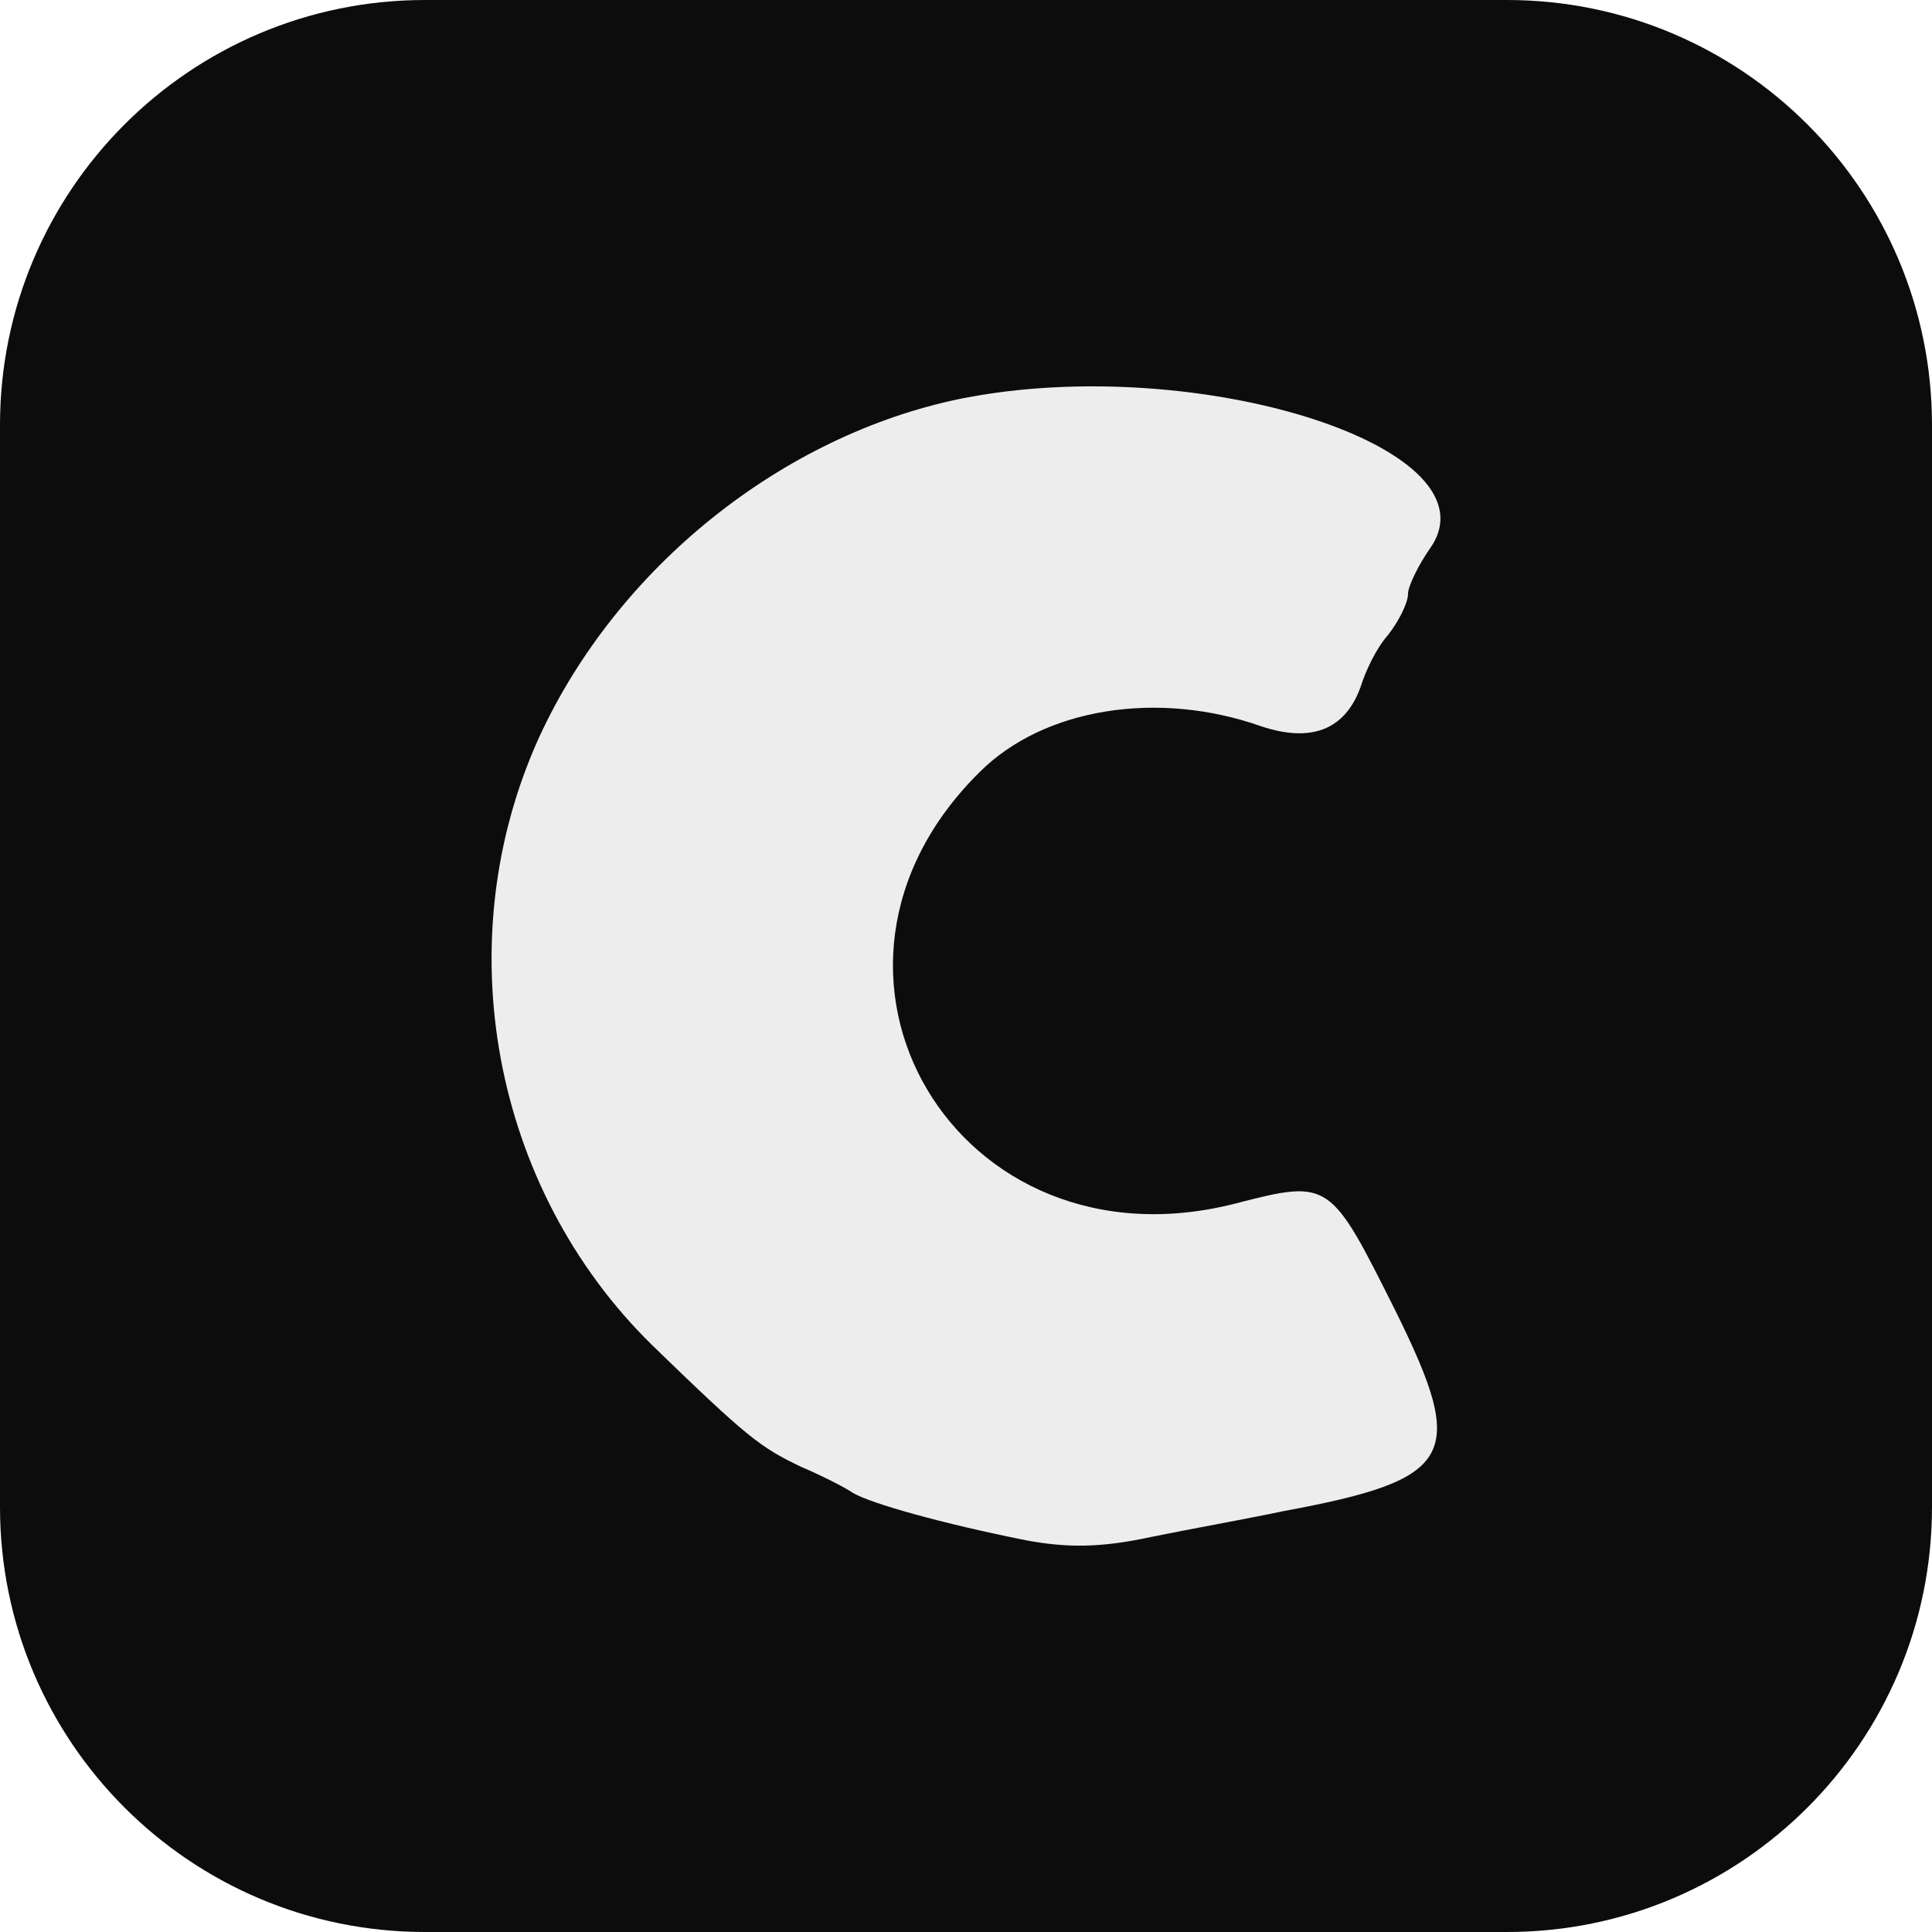
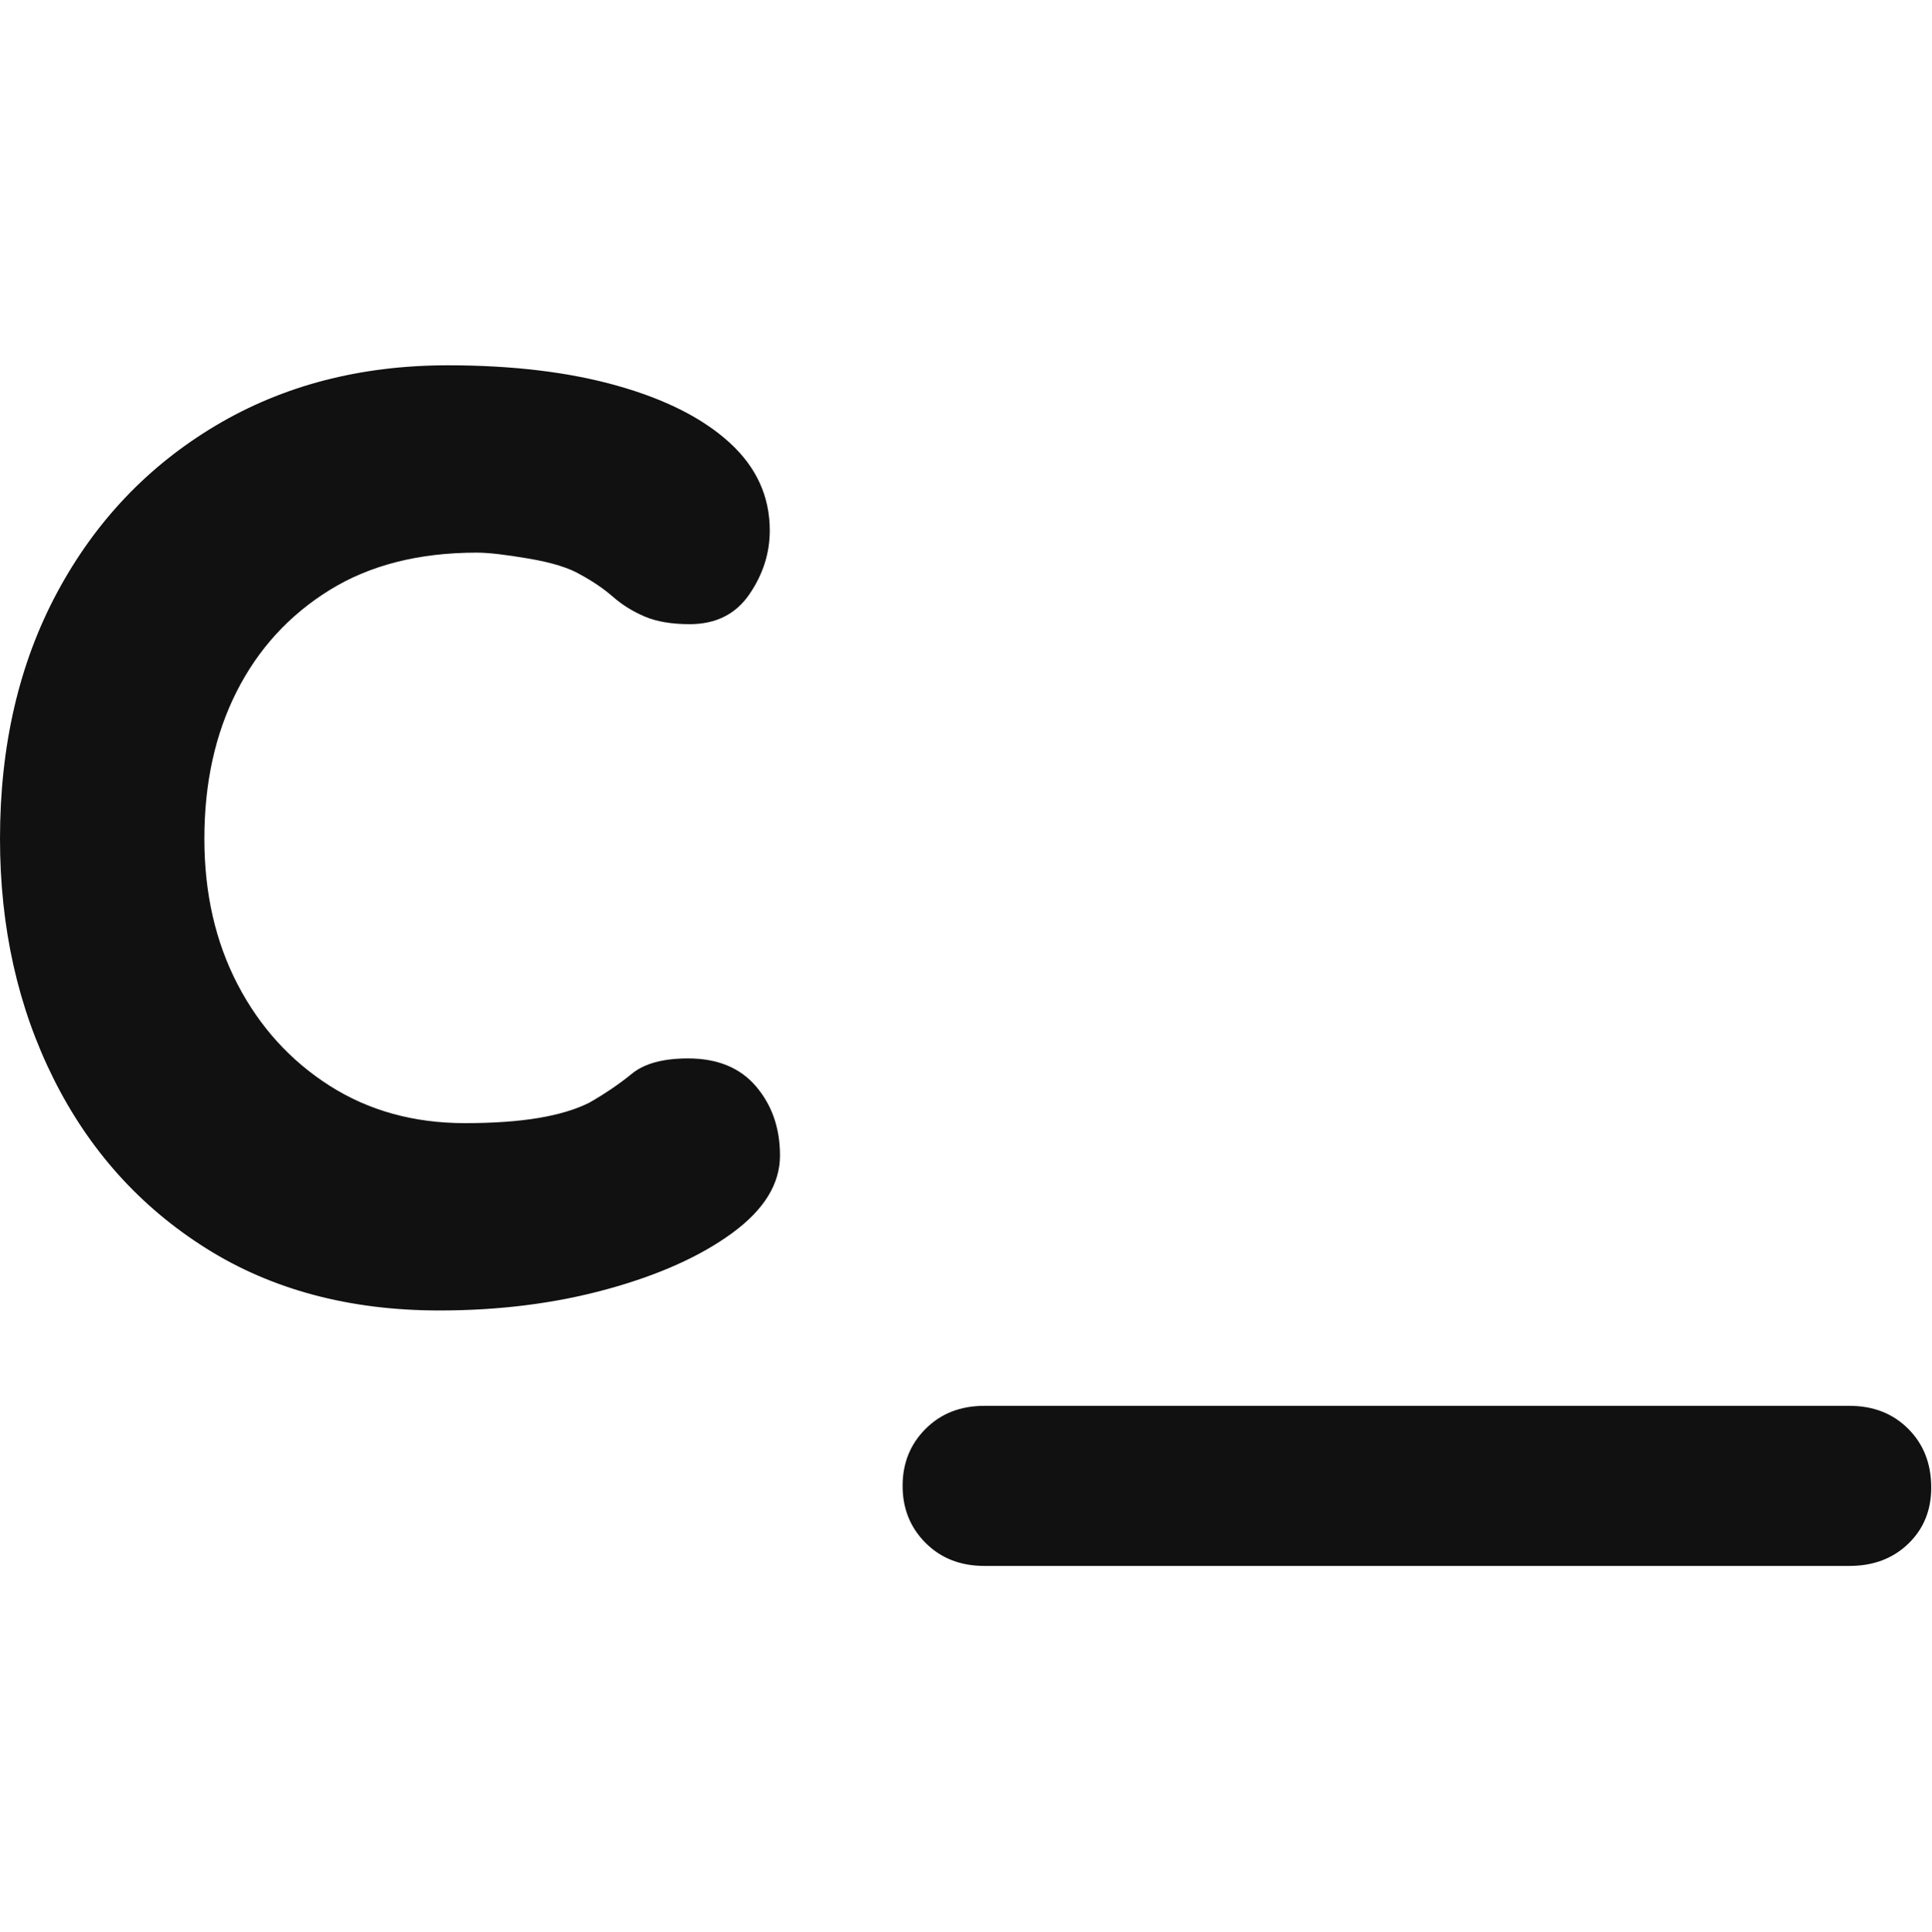
- <svg xmlns="http://www.w3.org/2000/svg" viewBox="0 0 100 100">
-   <rect width="100" height="100" rx="22" fill="#0c0c0c" />
-   <path d="M49.76 20.63C40.46 22.53 31.94 29.39 27.91 38.15C23.1 48.72 25.47 61.5 33.75 69.62C38.72 74.44 39.35 74.91 41.48 75.93C42.43 76.33 43.69 76.96 44.16 77.28C45.11 77.83 48.74 78.85 53.08 79.72C55.21 80.12 56.94 80.12 59.55 79.56C61.44 79.17 64.52 78.62 66.41 78.22C75.32 76.57 75.95 75.38 72.25 67.89C68.85 61.1 68.85 61.03 63.96 62.29C49.53 66 40.22 50.3 50.71 39.96C54.02 36.65 59.94 35.7 65.3 37.6C67.91 38.46 69.64 37.75 70.43 35.54C70.67 34.76 71.22 33.57 71.85 32.86C72.4 32.15 72.88 31.21 72.88 30.73C72.88 30.34 73.43 29.23 73.98 28.44C77.77 23.24 62.07 18.19 49.76 20.63Z" fill="#ededed" />
+ <svg xmlns="http://www.w3.org/2000/svg" viewBox="0 0 1134 1134">
+   <style>path{fill:#111}@media (prefers-color-scheme:dark){path{fill:#ededed}}</style>
+   <path d="M263 214.5Q320 214.5 362.5 226.5Q405 238.5 428.5 260Q452 281.5 452 311.5Q452 331.5 440 349Q428 366.5 405 366.5Q389 366.5 378.5 362Q368 357.5 360 350.5Q352 343.5 341 337.5Q331 331.5 310.5 328Q290 324.5 280 324.5Q229 324.5 193.5 346.5Q158 368.5 139 406Q120 443.5 120 492.5Q120 540.5 139.5 578Q159 615.5 193.5 637.5Q228 659.5 273 659.5Q298 659.5 316 656.5Q334 653.5 346 647.5Q360 639.5 371 630.5Q382 621.5 404 621.5Q430 621.5 444 638Q458 654.5 458 678.5Q458 703.5 430 724Q402 744.5 356.5 757Q311 769.5 258 769.5Q179 769.5 121 733Q63 696.5 31.5 633.5Q0 570.5 0 492.5Q0 410.5 33.5 348Q67 285.5 126.5 250Q186 214.5 263 214.5ZM578 919.5Q557 919.5 543.5 906Q530 892.5 530 872.5Q530 852.5 543.5 839Q557 825.5 578 825.5H1086Q1107 825.5 1120.5 839Q1134 852.5 1134 873.5Q1134 893.5 1120.5 906.5Q1107 919.5 1086 919.5Z" />
</svg>
